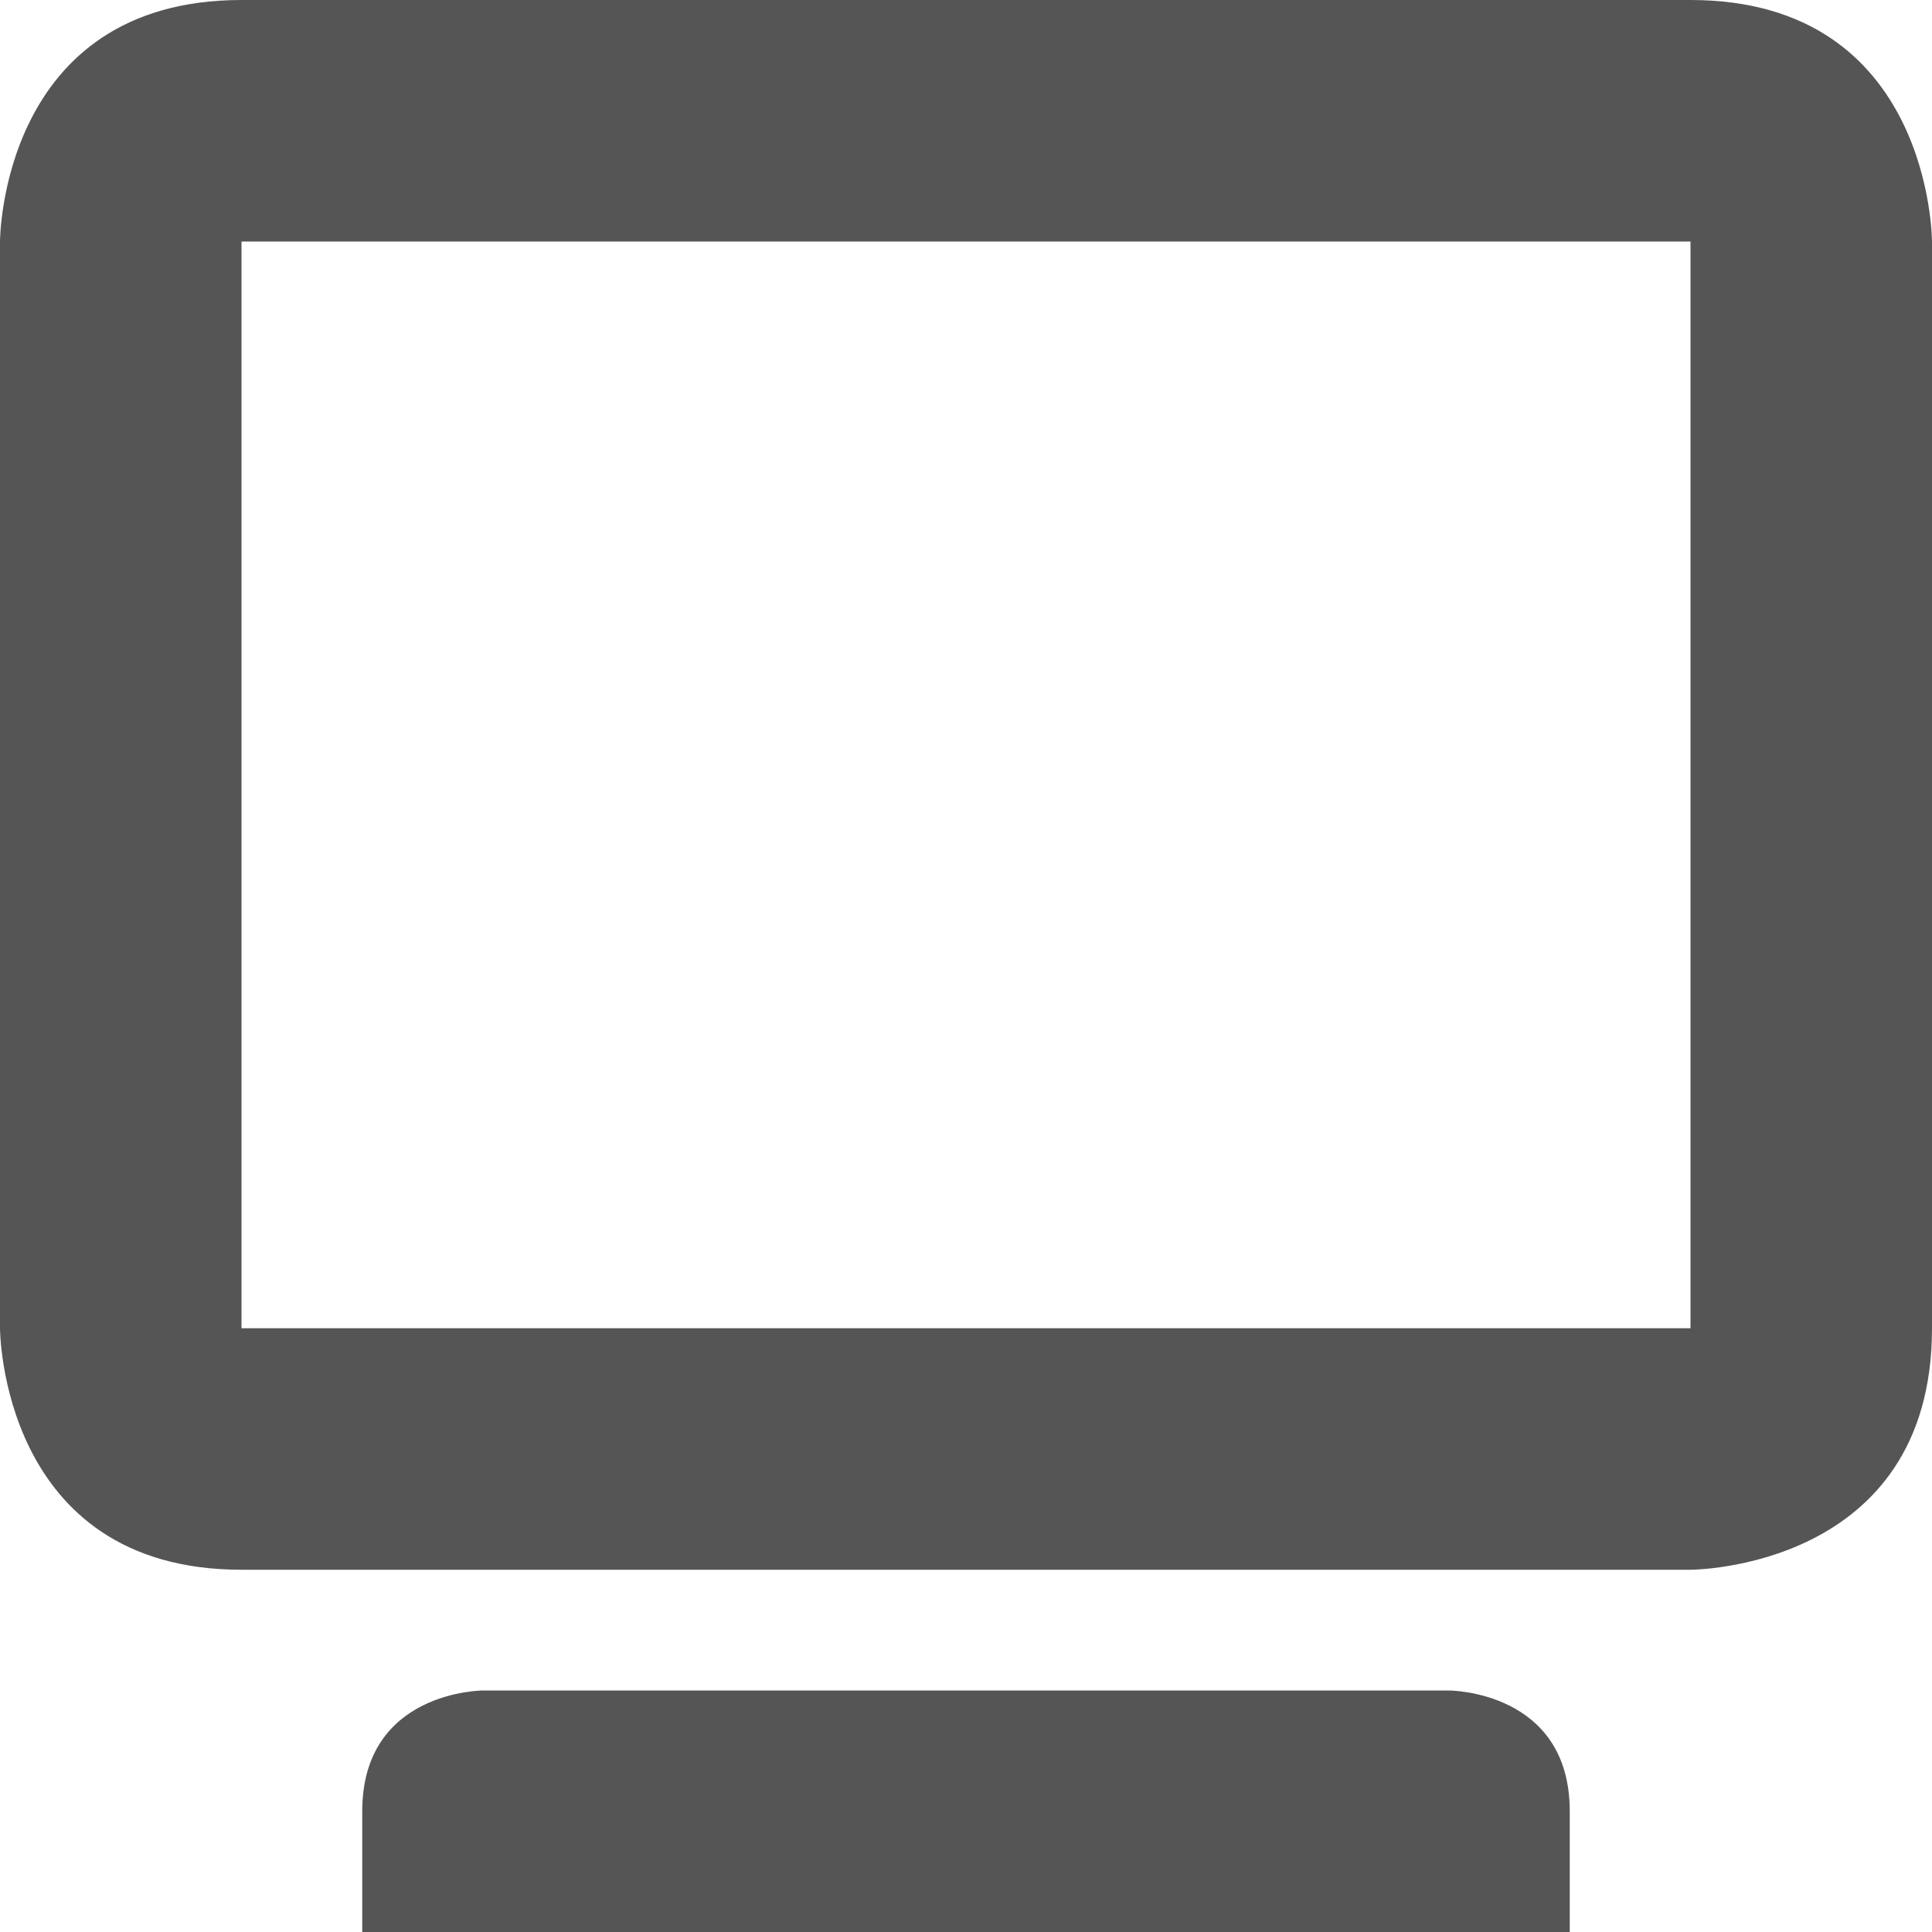
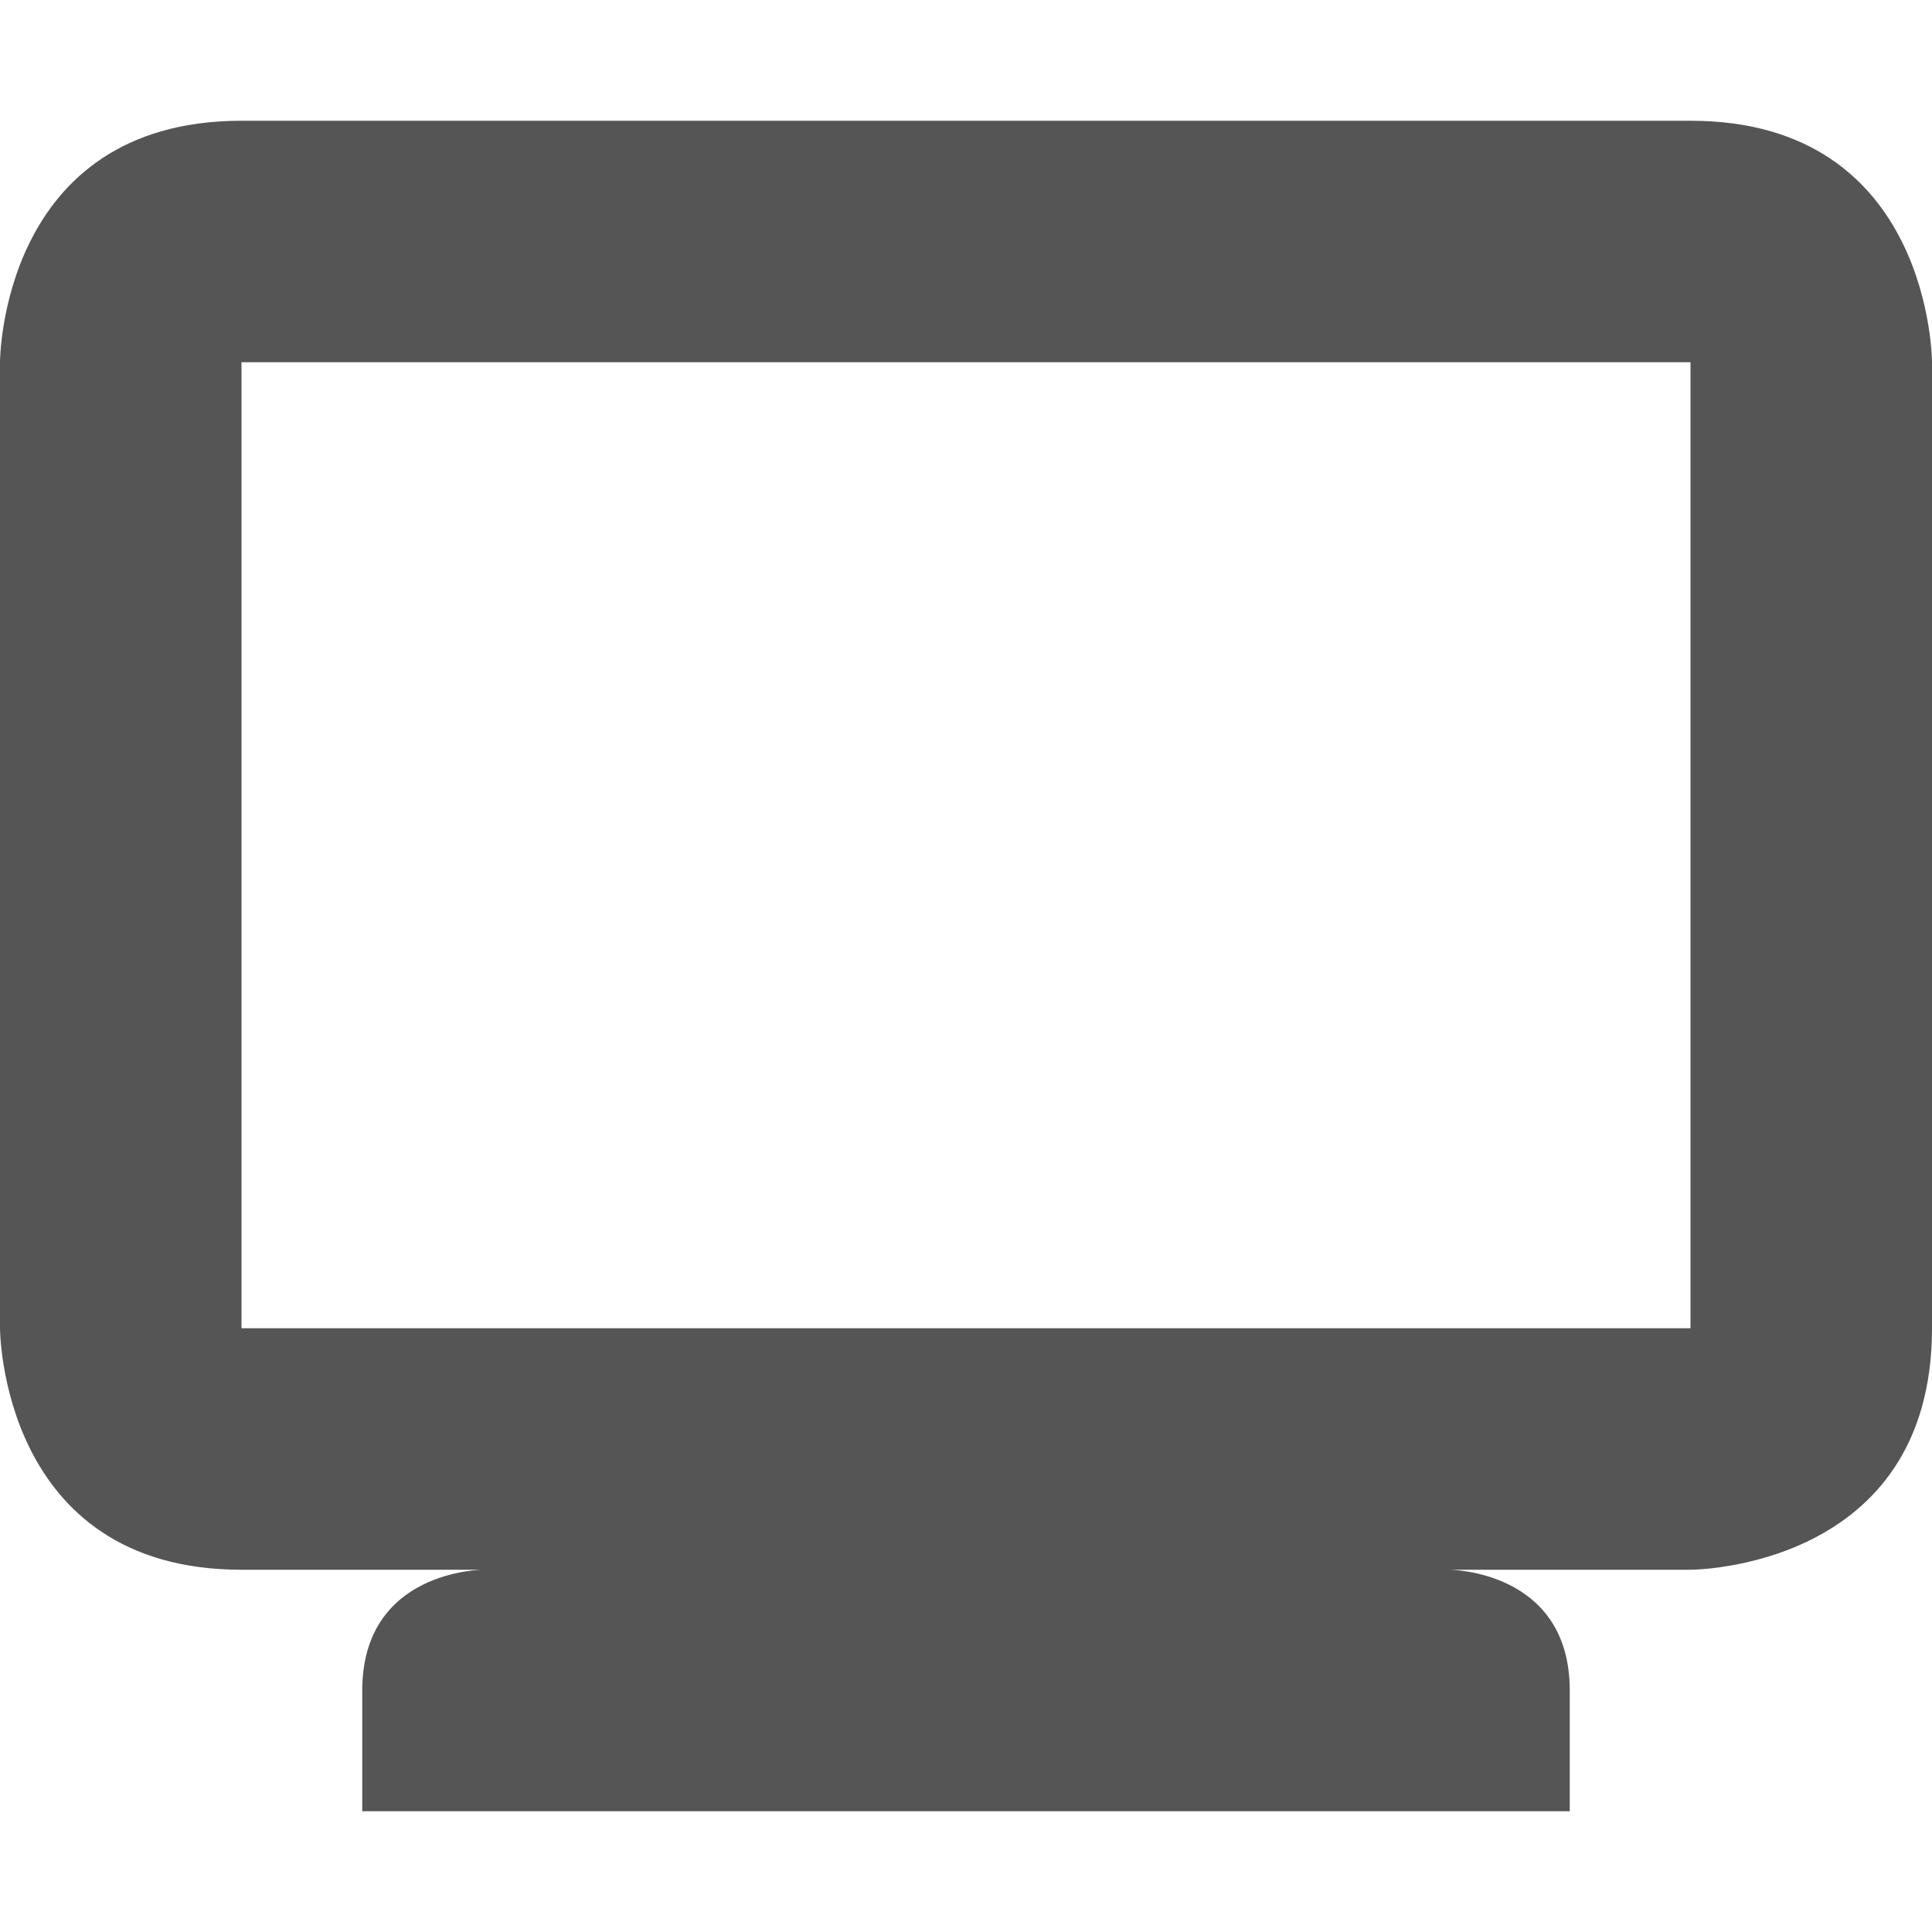
<svg xmlns="http://www.w3.org/2000/svg" width="16" height="16" version="1.1">
-   <path d="m2 0c-2 0-2 2-2 2v9s0 2 2 2h12s2 0 2-2v-9s0-2-2-2zm0 2h12v9h-12zm1 13v1h10v-1c0-1-1-1-1-1h-8s-1 0-1 1z" fill="#555" />
+   <path d="m2 1c-2 0-2 2-2 2v8s0 2 2 2h12s2 0 2-2v-8s0-2-2-2zm0 2h12v8h-12zm1 11v1h10v-1c0-1-1-1-1-1h-8s-1 0-1 1z" fill="#555555" />
</svg>
